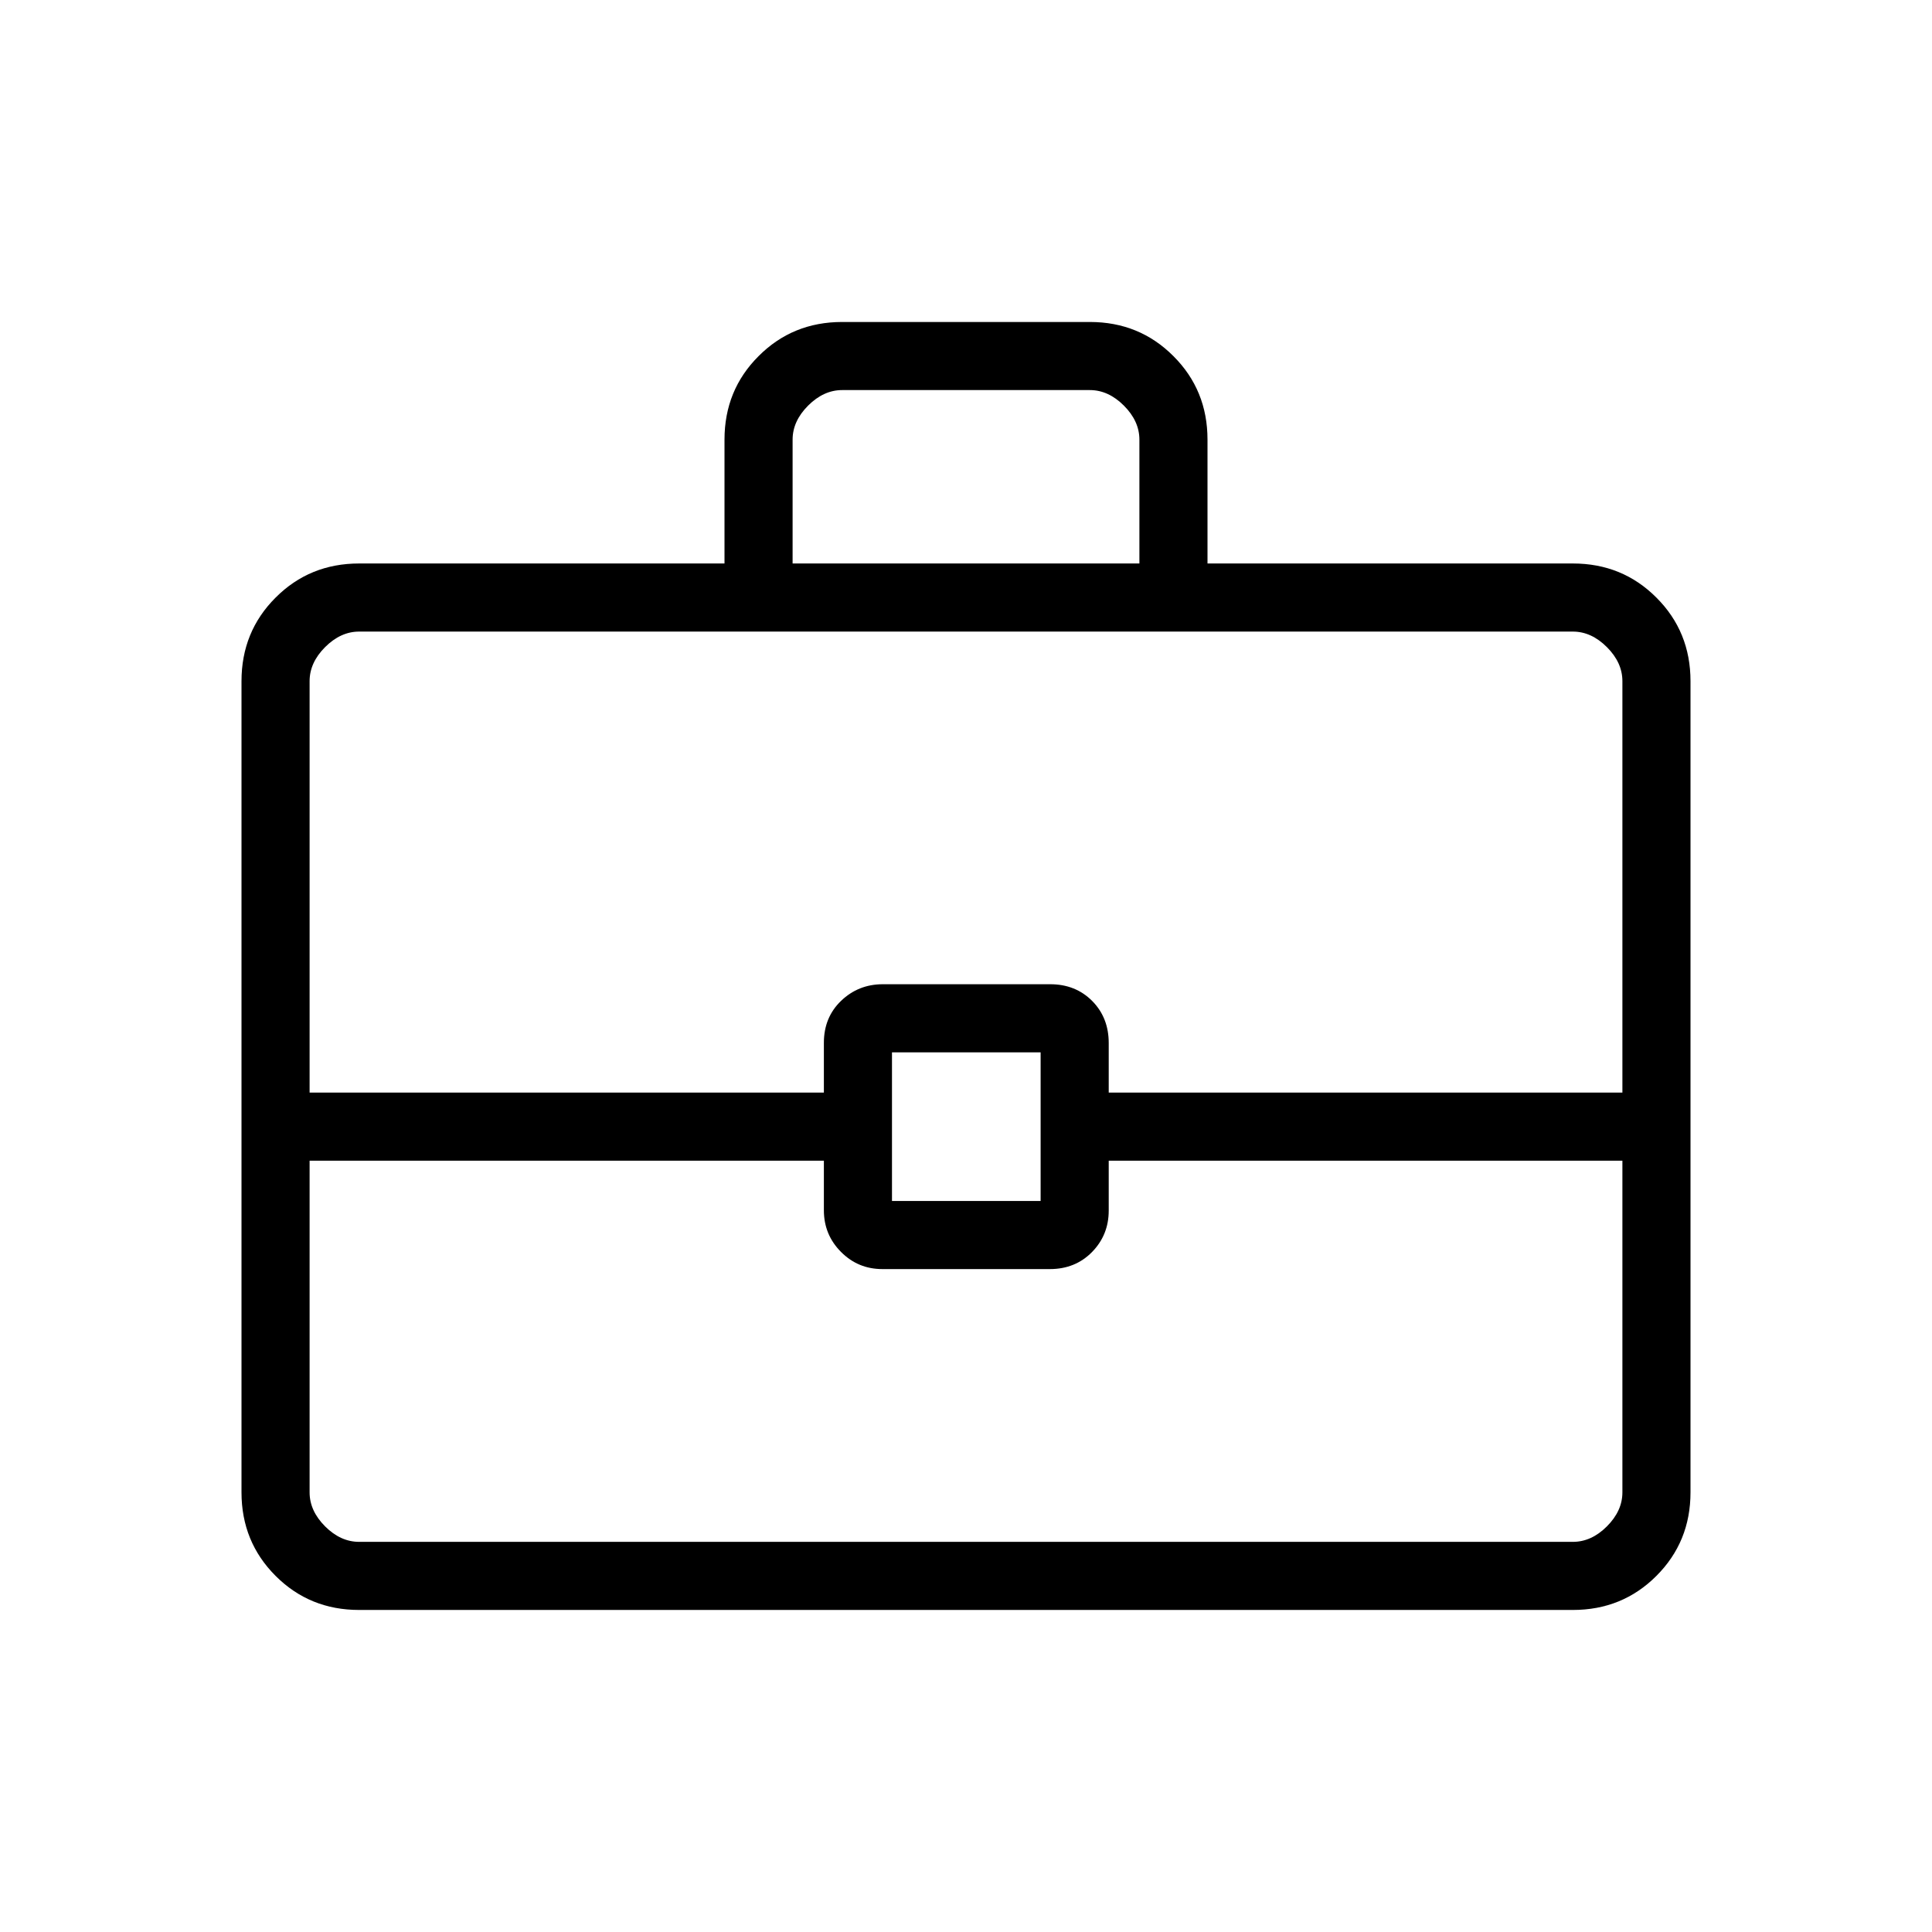
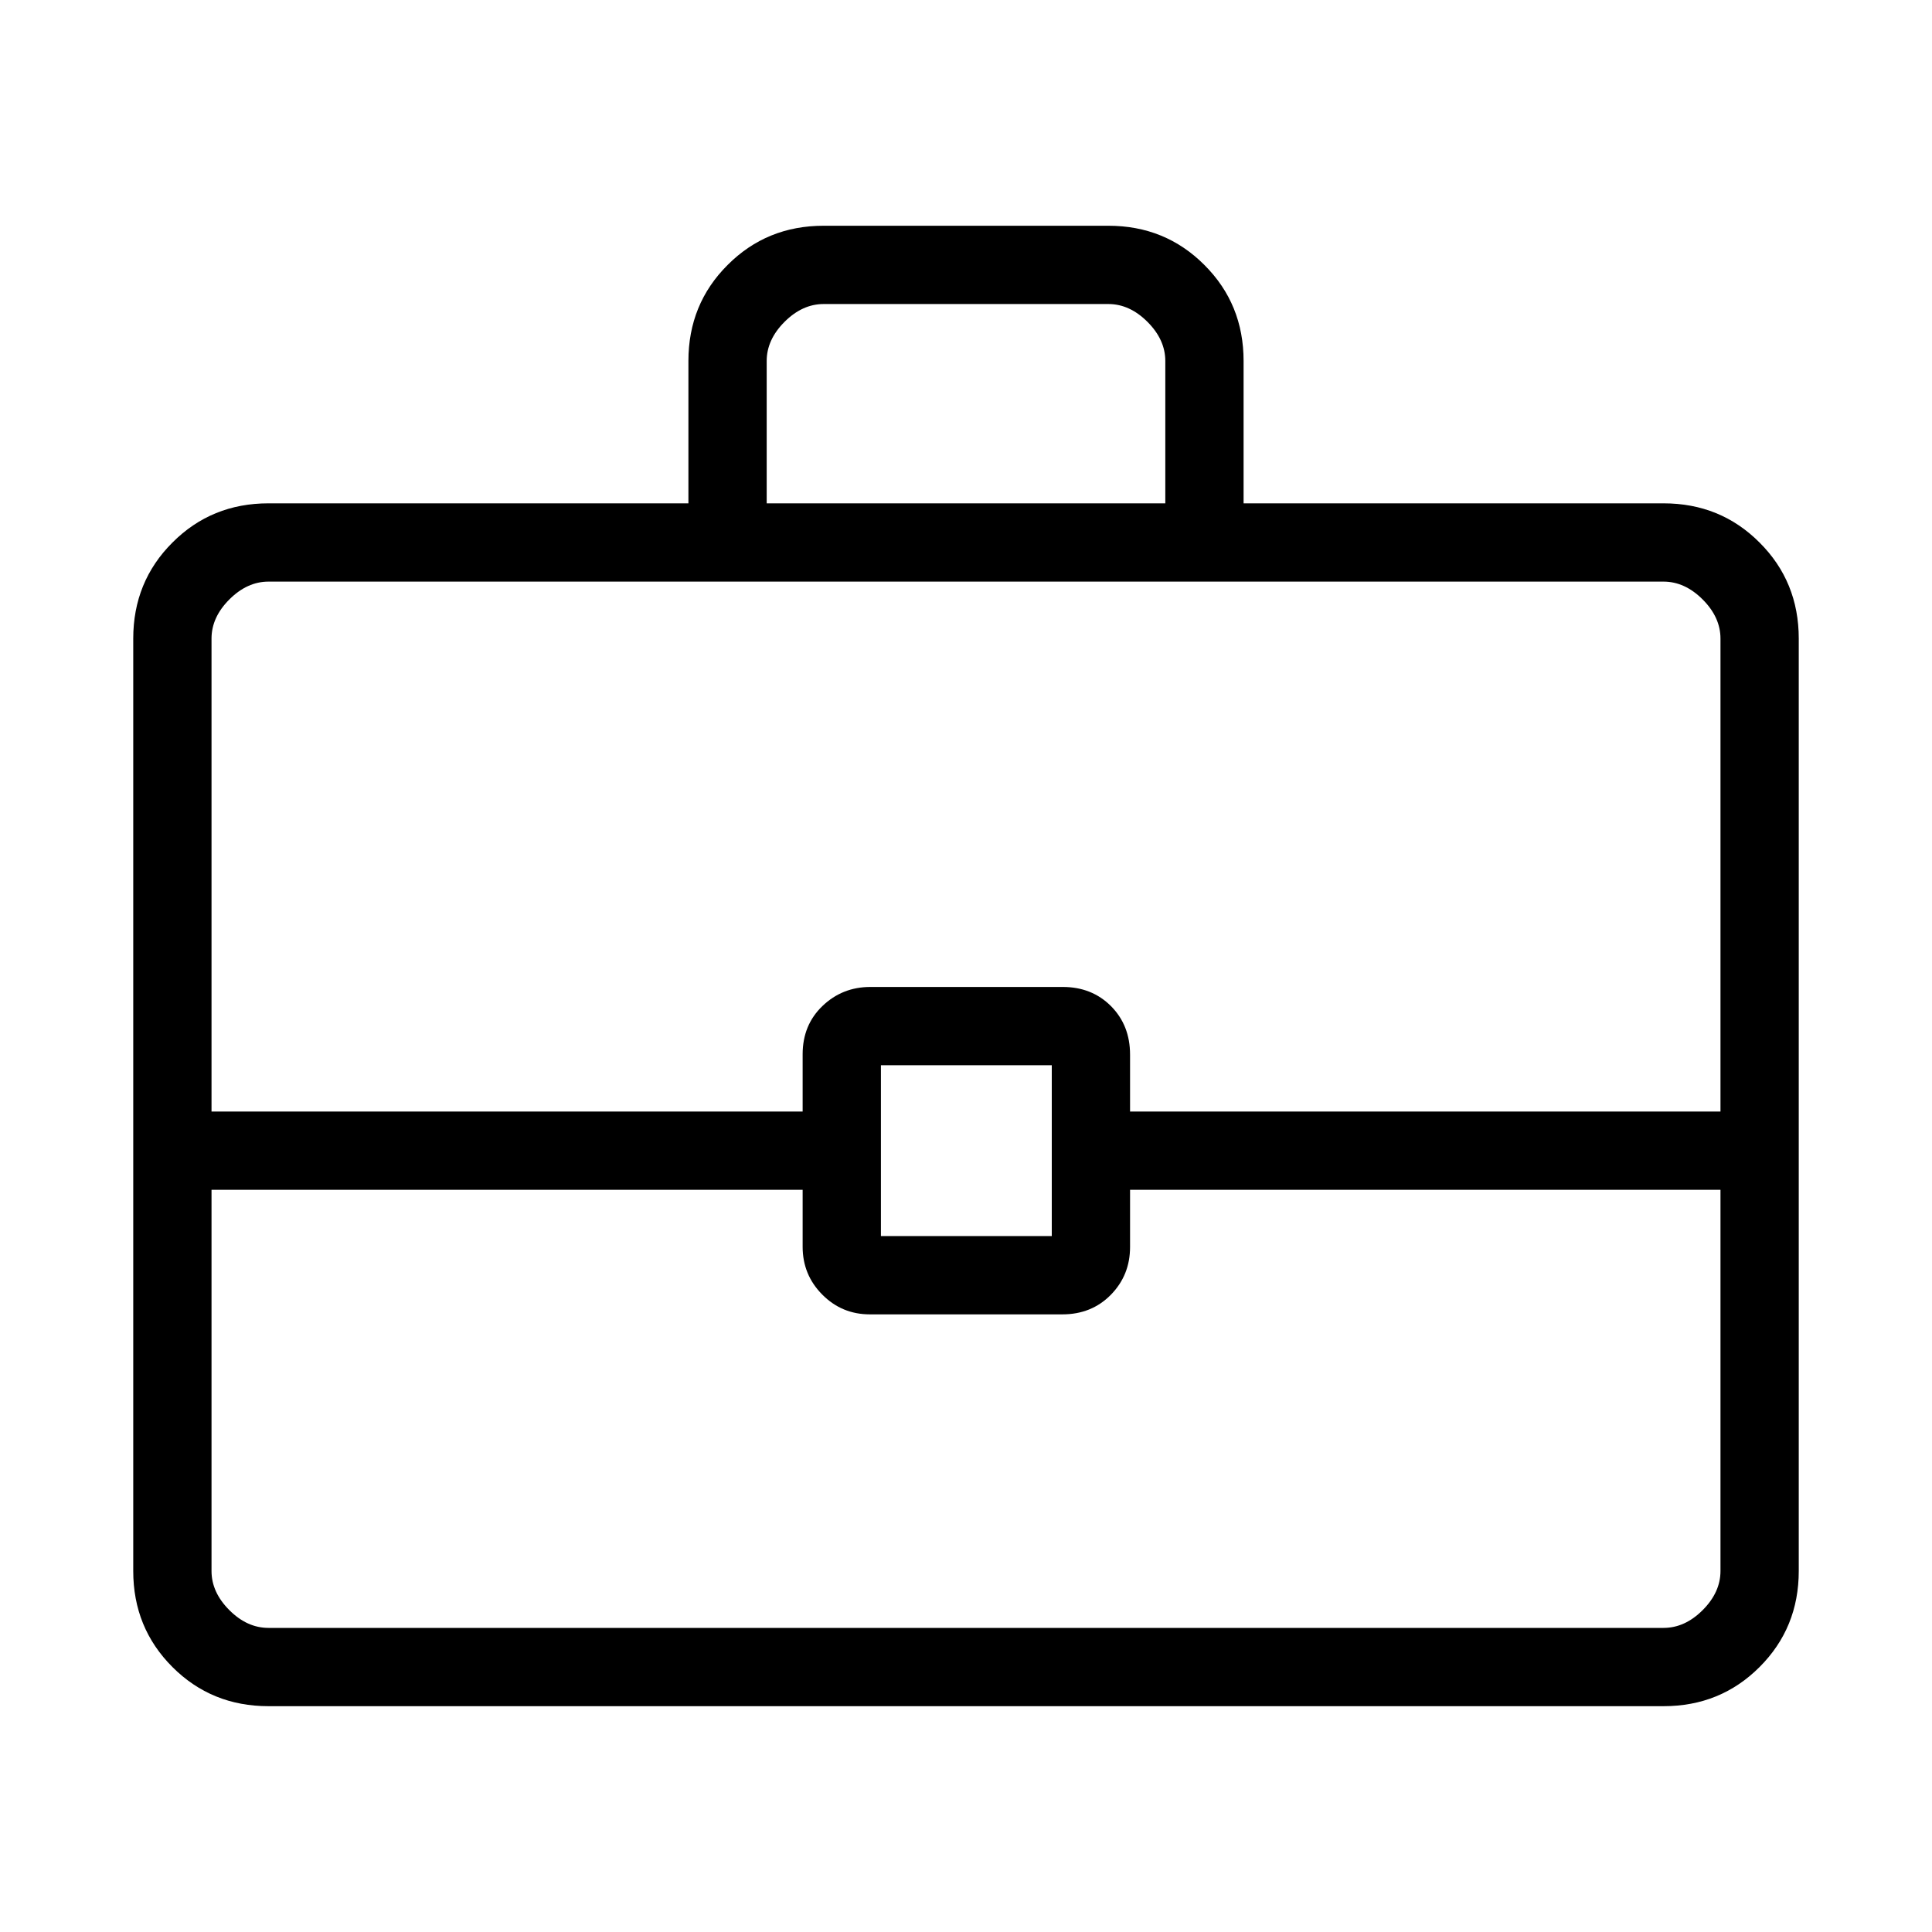
- <svg xmlns="http://www.w3.org/2000/svg" viewBox="0 0 32 32" fill="none">
+ <svg xmlns="http://www.w3.org/2000/svg" viewBox="2.08 2.08 27.84 27.84" fill="none">
  <path d="M5.949 26.666C5.402 26.666 4.941 26.478 4.565 26.102C4.188 25.725 4 25.264 4 24.718V11.282C4 10.736 4.188 10.274 4.565 9.898C4.941 9.521 5.402 9.333 5.949 9.333H12V7.282C12 6.735 12.188 6.274 12.565 5.898C12.941 5.521 13.402 5.333 13.949 5.333H18.051C18.598 5.333 19.059 5.521 19.435 5.898C19.812 6.274 20 6.735 20 7.282V9.333H26.051C26.598 9.333 27.059 9.521 27.435 9.898C27.812 10.274 28 10.736 28 11.282V24.718C28 25.264 27.812 25.725 27.435 26.102C27.059 26.478 26.598 26.666 26.051 26.666H5.949ZM13.128 9.333H18.872V7.282C18.872 7.077 18.786 6.889 18.615 6.718C18.444 6.547 18.256 6.461 18.051 6.461H13.949C13.744 6.461 13.556 6.547 13.385 6.718C13.214 6.889 13.128 7.077 13.128 7.282V9.333ZM26.872 19.225H18.364V20.05C18.364 20.32 18.272 20.549 18.087 20.738C17.902 20.926 17.669 21.02 17.389 21.02H14.615C14.346 21.02 14.117 20.925 13.929 20.735C13.74 20.545 13.646 20.315 13.646 20.046V19.225H5.128V24.718C5.128 24.923 5.214 25.111 5.385 25.282C5.556 25.453 5.744 25.538 5.949 25.538H26.051C26.256 25.538 26.444 25.453 26.615 25.282C26.786 25.111 26.872 24.923 26.872 24.718V19.225ZM14.774 19.892H17.236V17.43H14.774V19.892ZM5.128 18.097H13.646V17.272C13.646 16.991 13.741 16.759 13.932 16.576C14.122 16.394 14.352 16.302 14.622 16.302H17.395C17.675 16.302 17.907 16.395 18.09 16.579C18.273 16.764 18.364 16.996 18.364 17.277V18.097H26.872V11.282C26.872 11.077 26.786 10.889 26.615 10.718C26.444 10.547 26.256 10.461 26.051 10.461H5.949C5.744 10.461 5.556 10.547 5.385 10.718C5.214 10.889 5.128 11.077 5.128 11.282V18.097Z" fill="currentColor" />
</svg>
